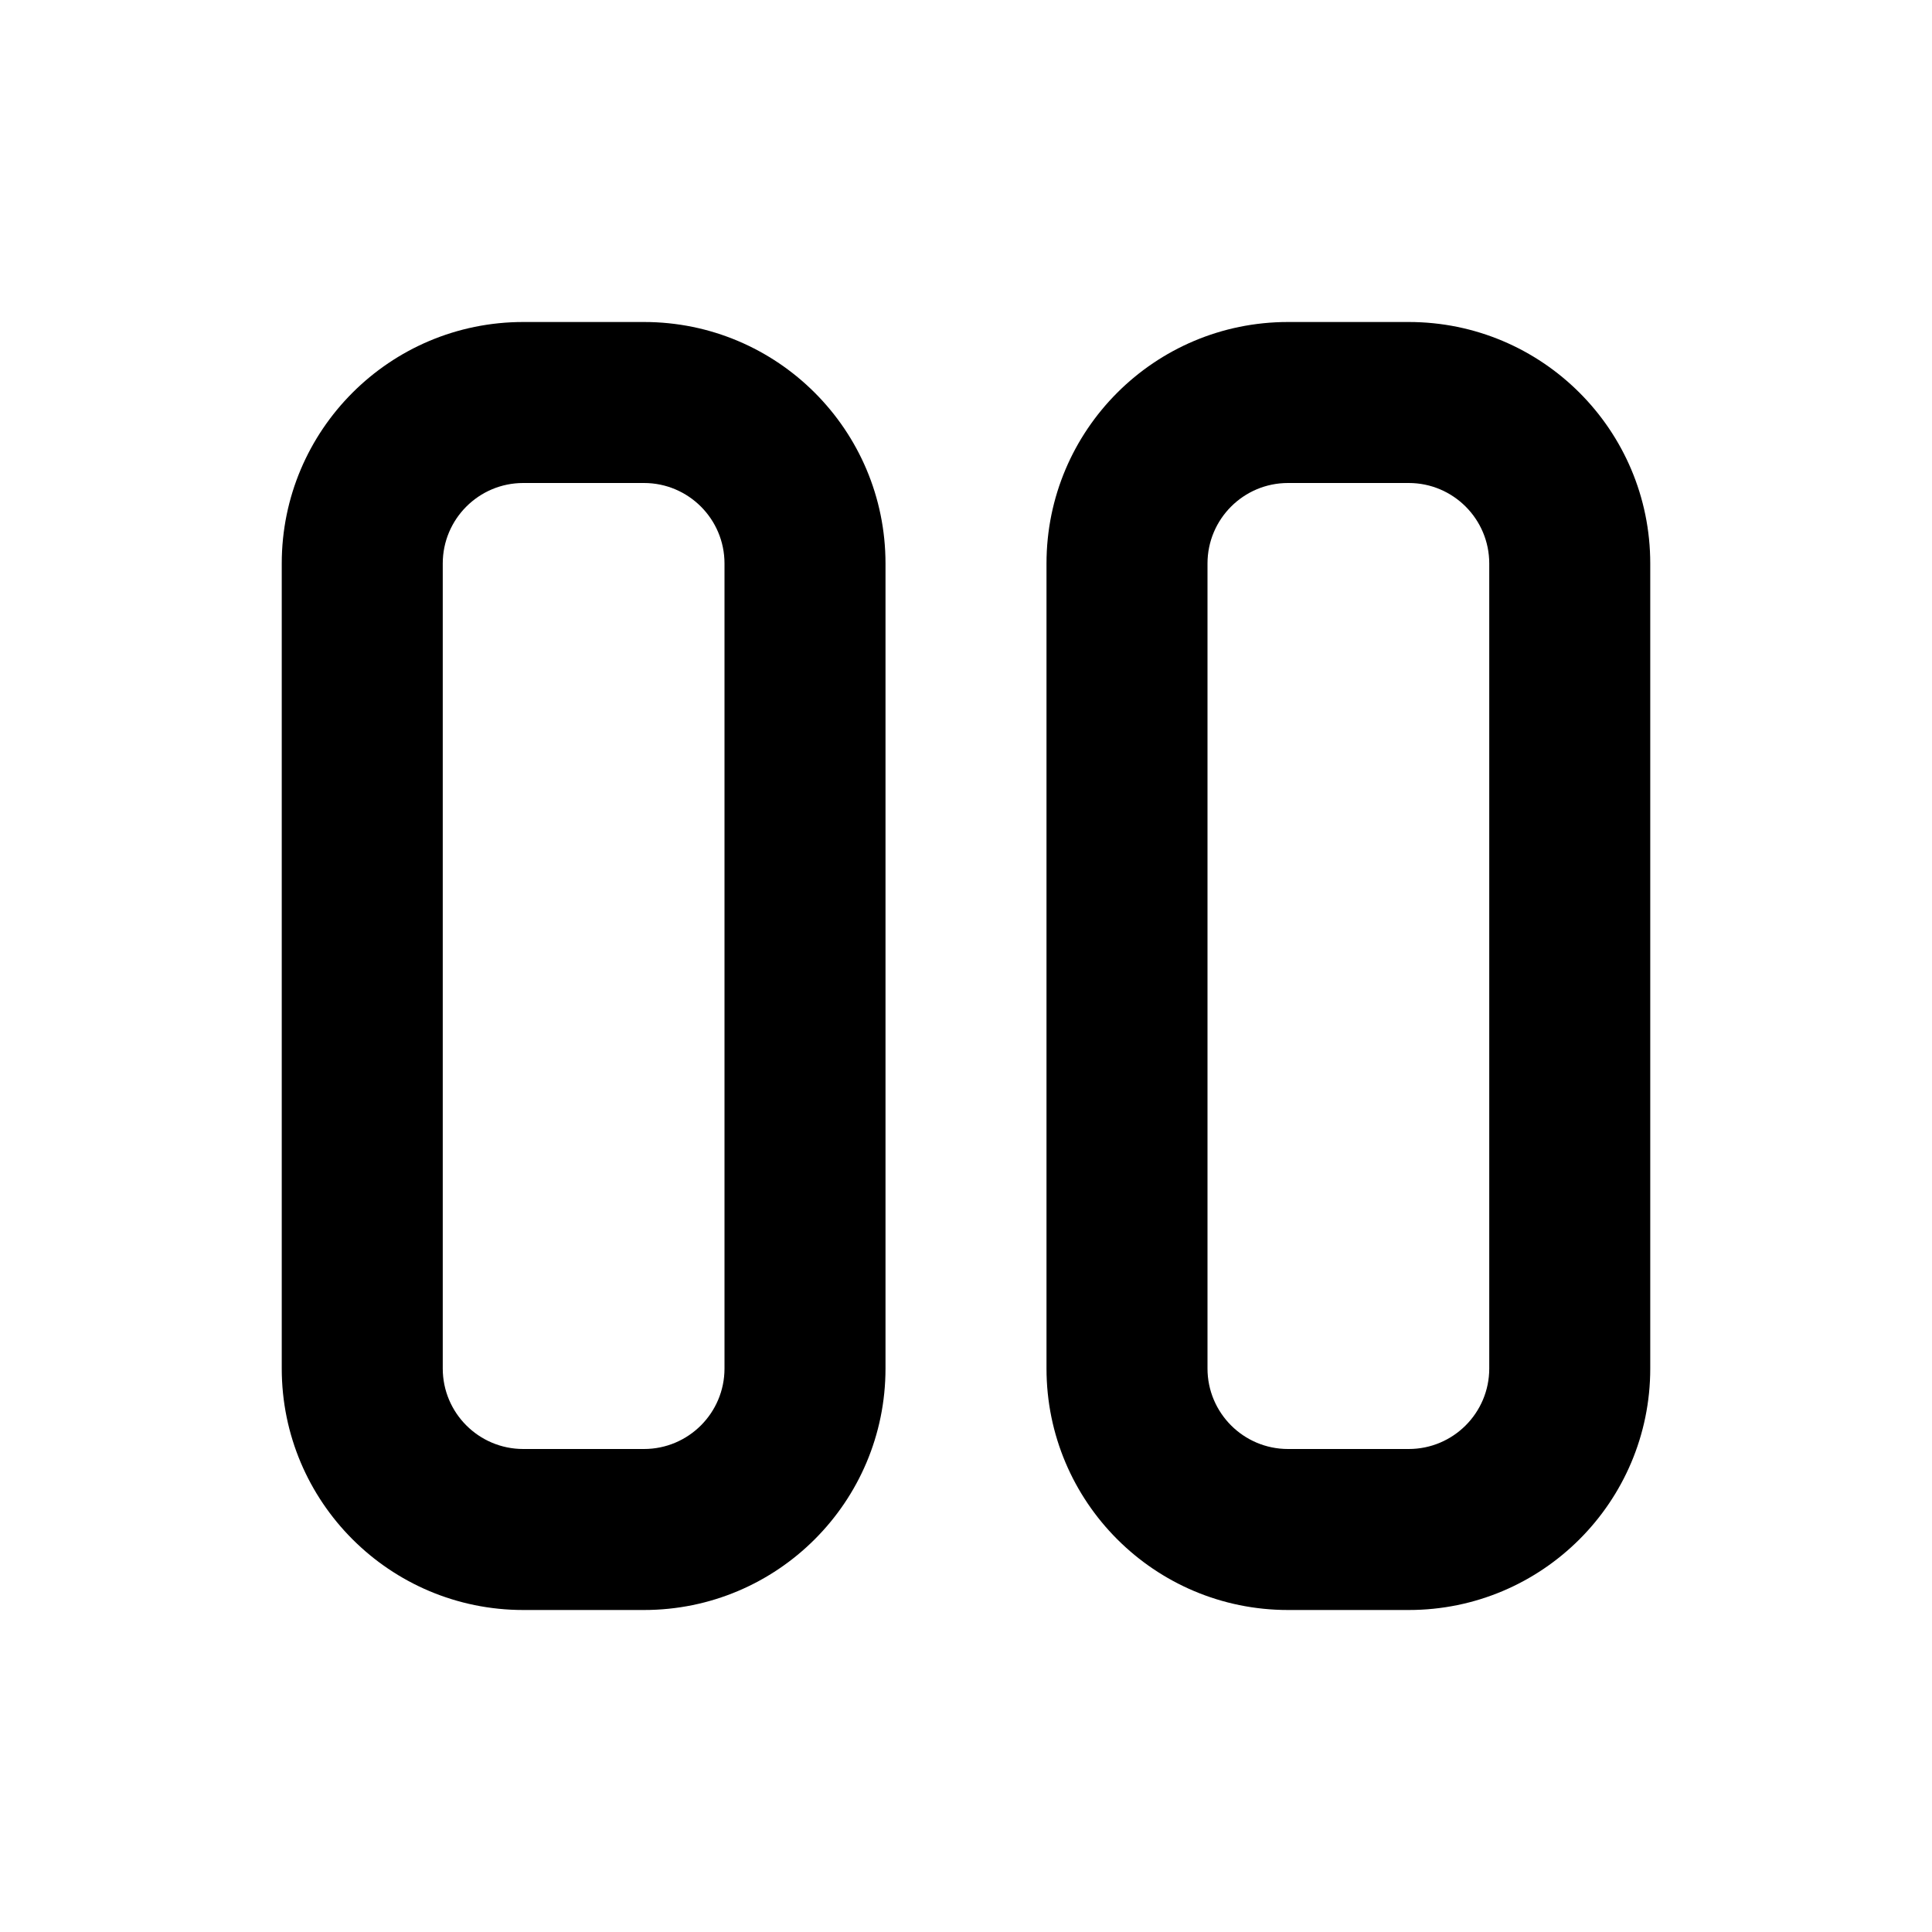
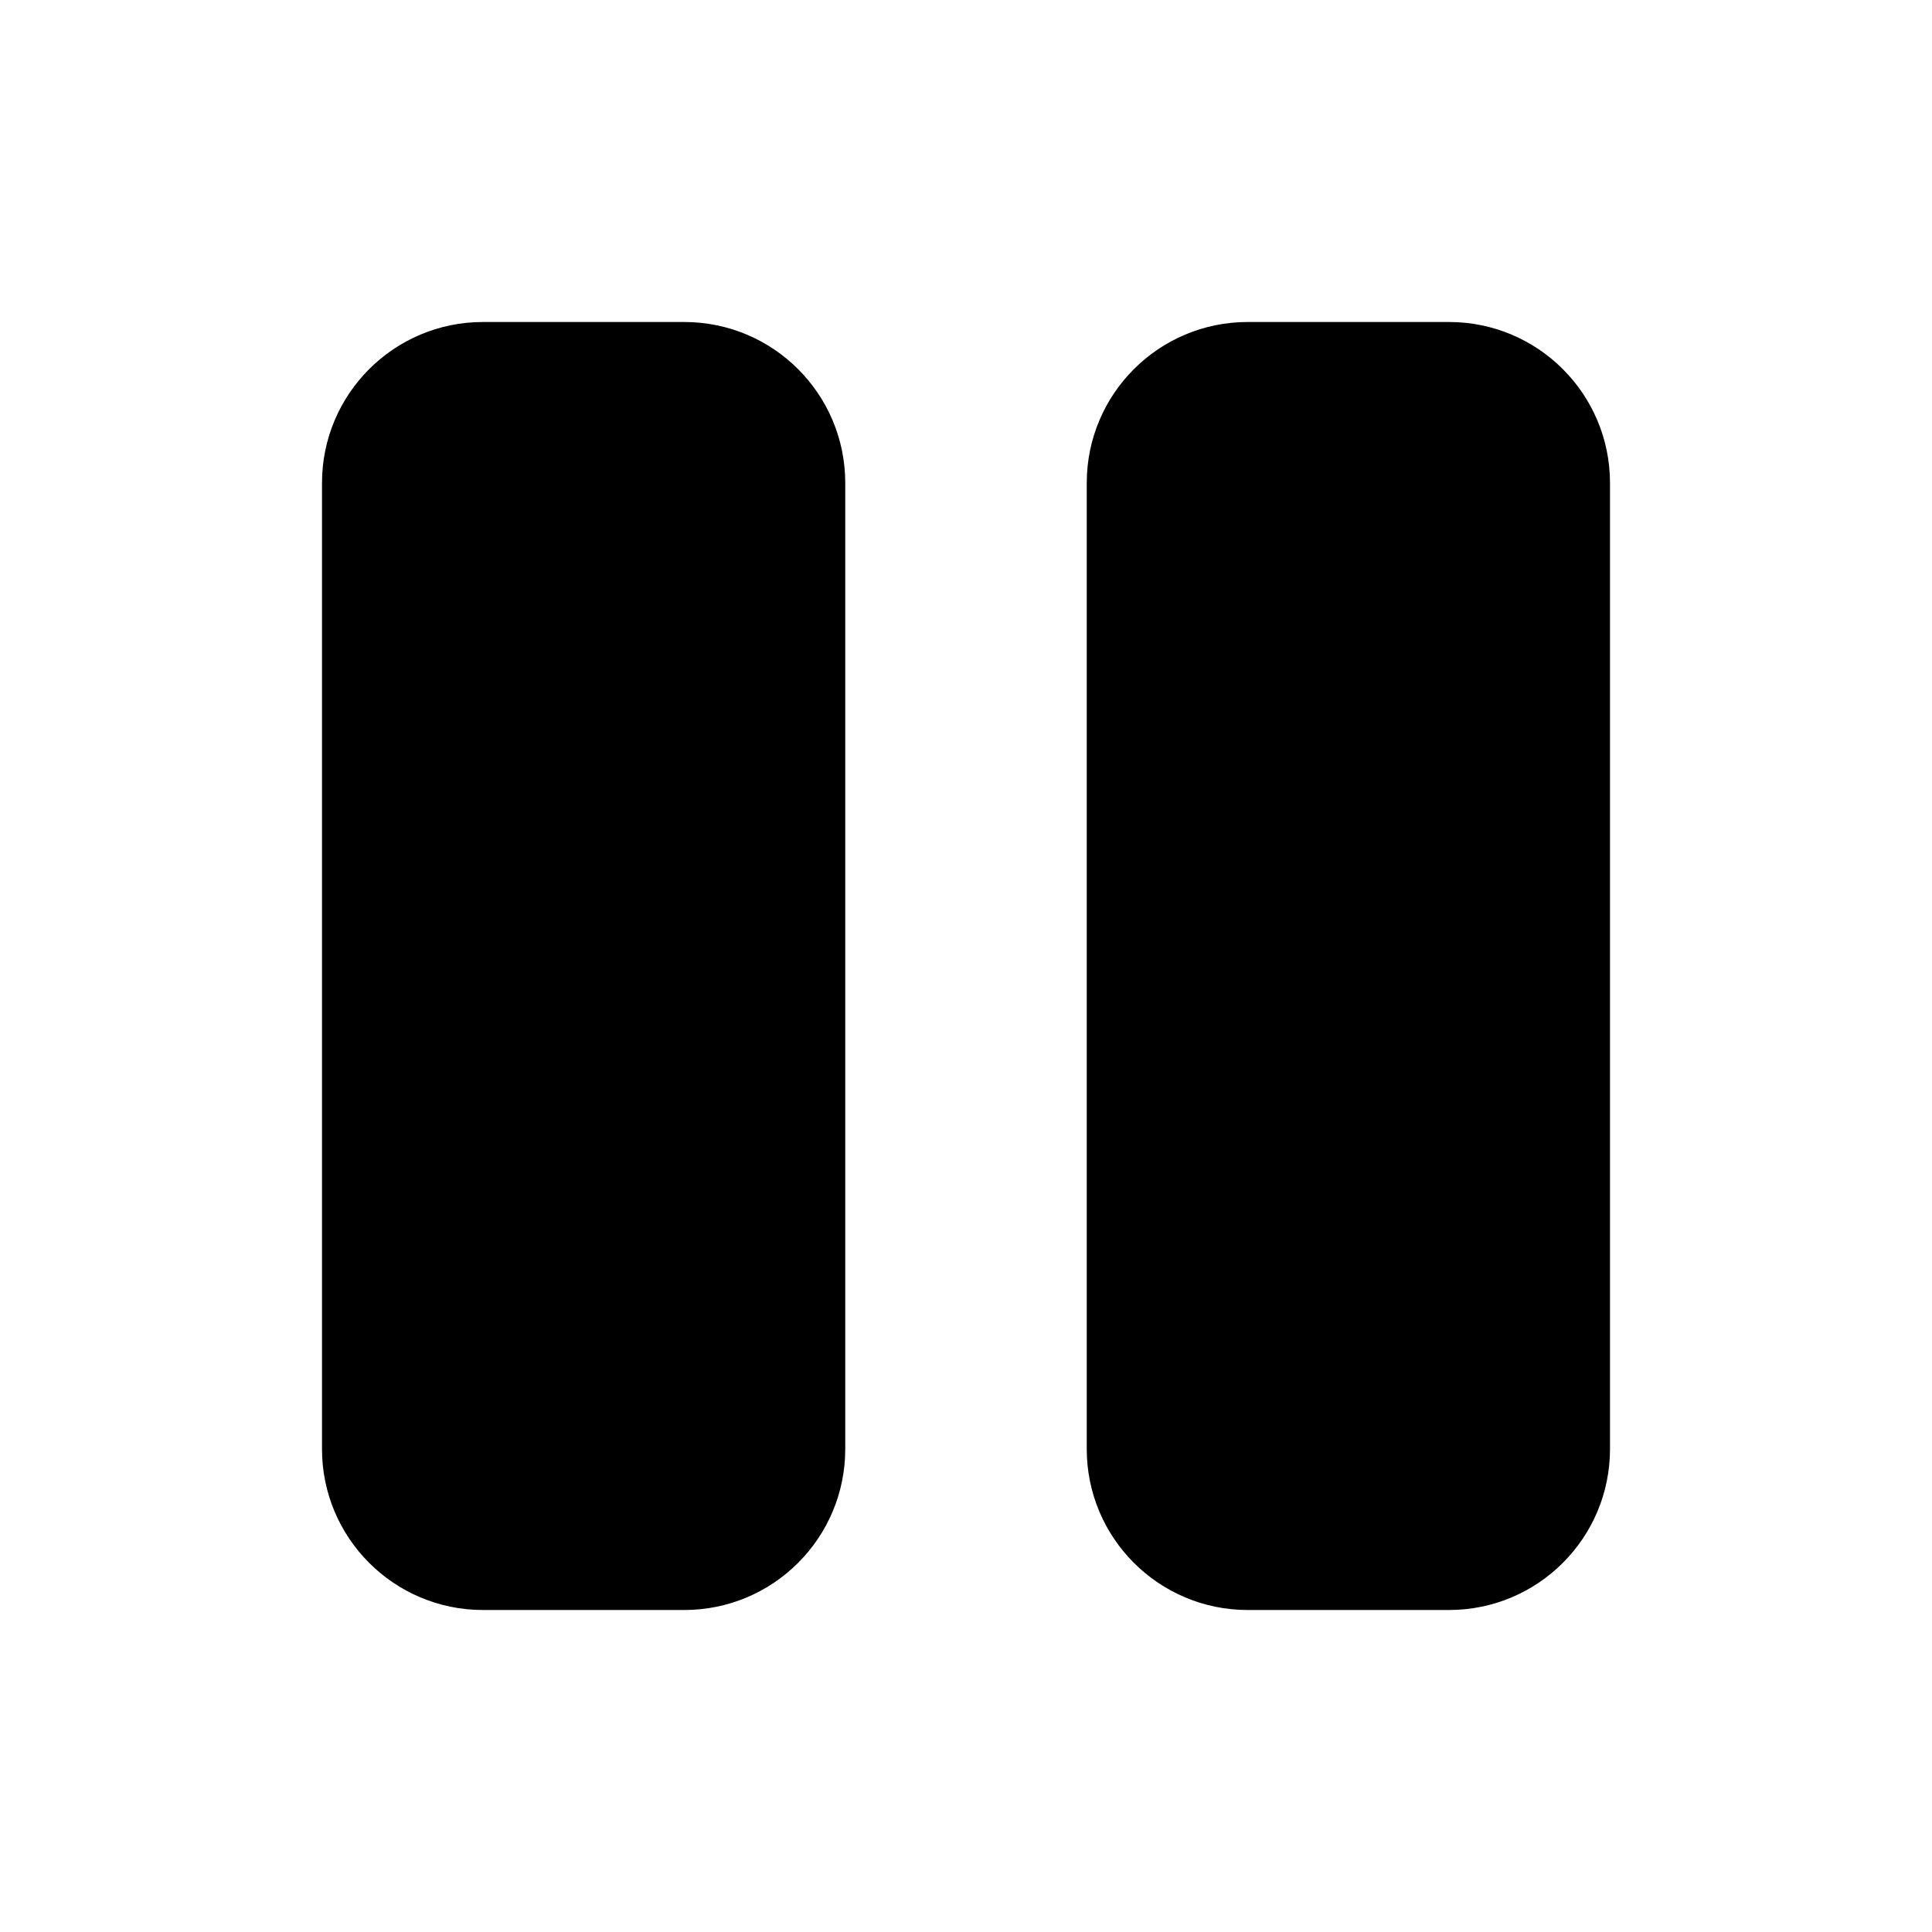
<svg xmlns="http://www.w3.org/2000/svg" viewBox="0 0 24 24" fill="currentColor">
-   <path fill-rule="evenodd" clip-rule="evenodd" d="M6.5 4H8C9.657 4 11 5.343 11 7V17C11 18.657 9.657 20 8 20H6.5C4.843 20 3.5 18.657 3.5 17V7C3.5 5.343 4.843 4 6.5 4ZM6.5 6C5.948 6 5.5 6.448 5.5 7V17C5.5 17.552 5.948 18 6.5 18H8C8.552 18 9 17.552 9 17V7C9 6.448 8.552 6 8 6H6.5Z" fill="currentColor" />
-   <path fill-rule="evenodd" clip-rule="evenodd" d="M16 4H17.5C19.157 4 20.5 5.343 20.5 7V17C20.5 18.657 19.157 20 17.5 20H16C14.343 20 13 18.657 13 17V7C13 5.343 14.343 4 16 4ZM16 6C15.448 6 15 6.448 15 7V17C15 17.552 15.448 18 16 18H17.5C18.052 18 18.5 17.552 18.5 17V7C18.5 6.448 18.052 6 17.5 6H16Z" fill="currentColor" />
+   <path d="M4 6C4 4.895 4.895 4 6 4H8.5C9.605 4 10.5 4.895 10.5 6V18C10.5 19.105 9.605 20 8.5 20H6C4.895 20 4 19.105 4 18V6Z" fill="currentColor" />
+   <path d="M13.5 6C13.5 4.895 14.395 4 15.5 4H18C19.105 4 20 4.895 20 6V18C20 19.105 19.105 20 18 20H15.5C14.395 20 13.5 19.105 13.5 18V6Z" fill="currentColor" />
</svg>
